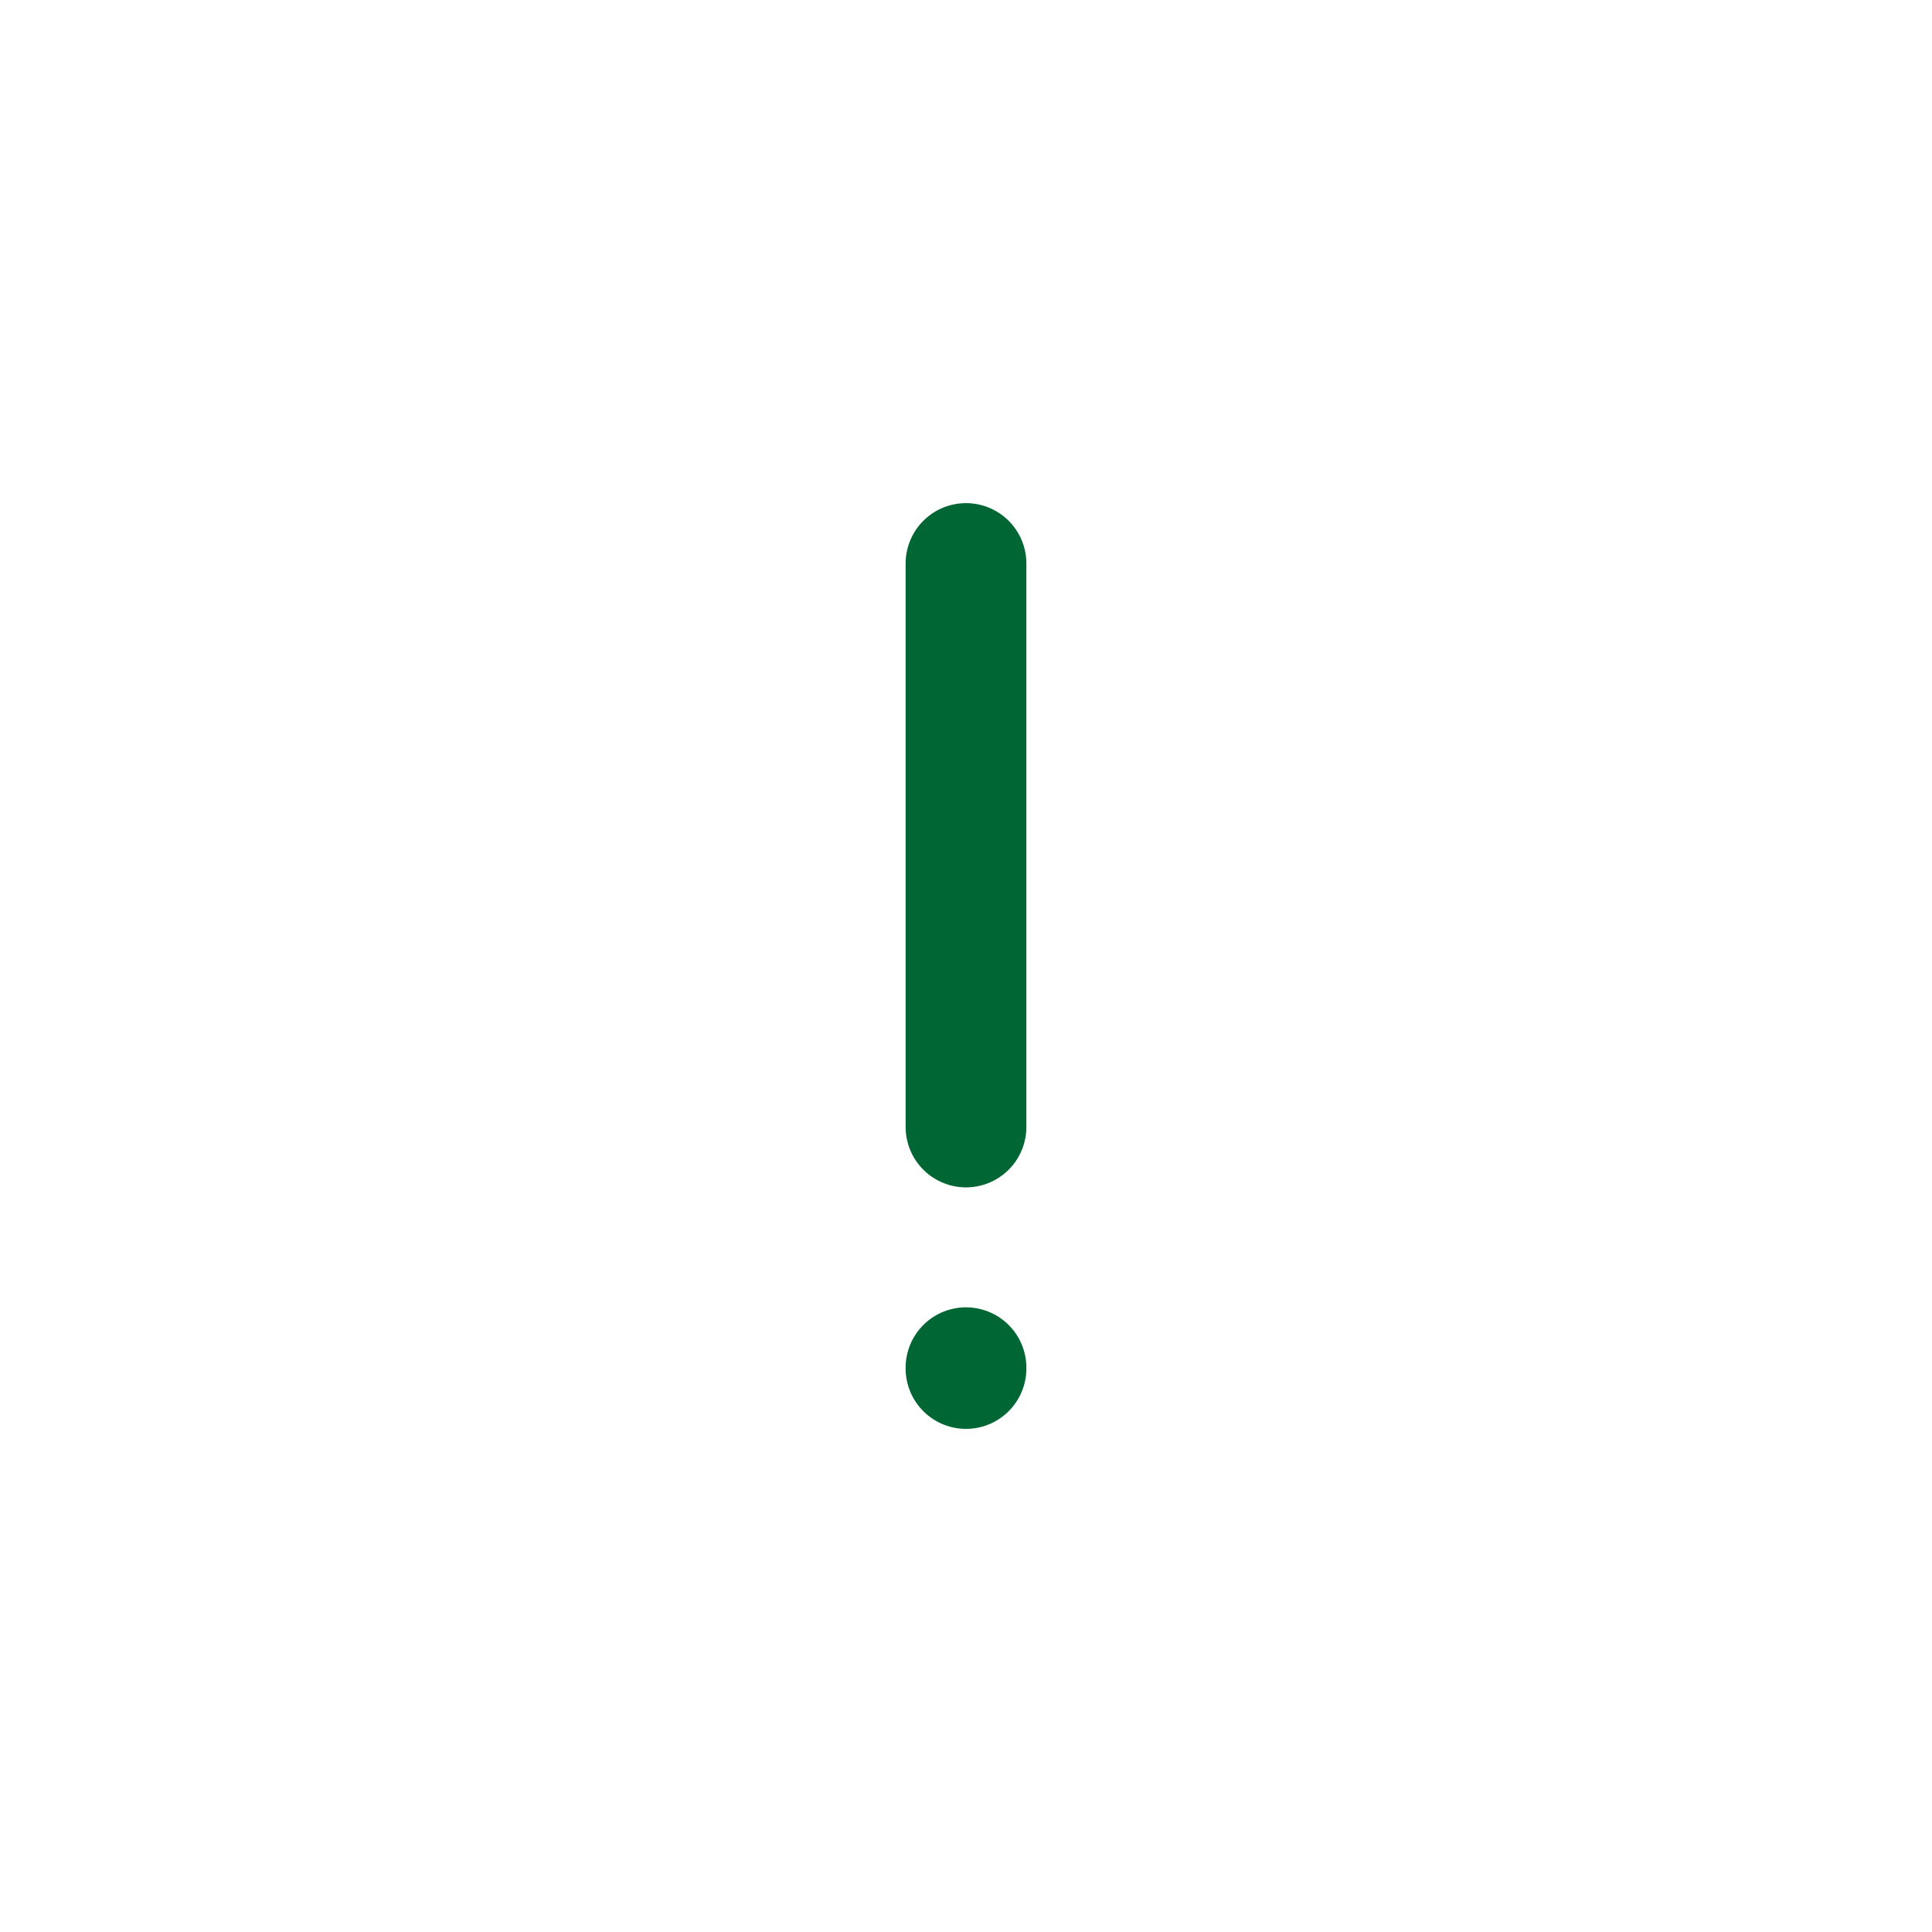
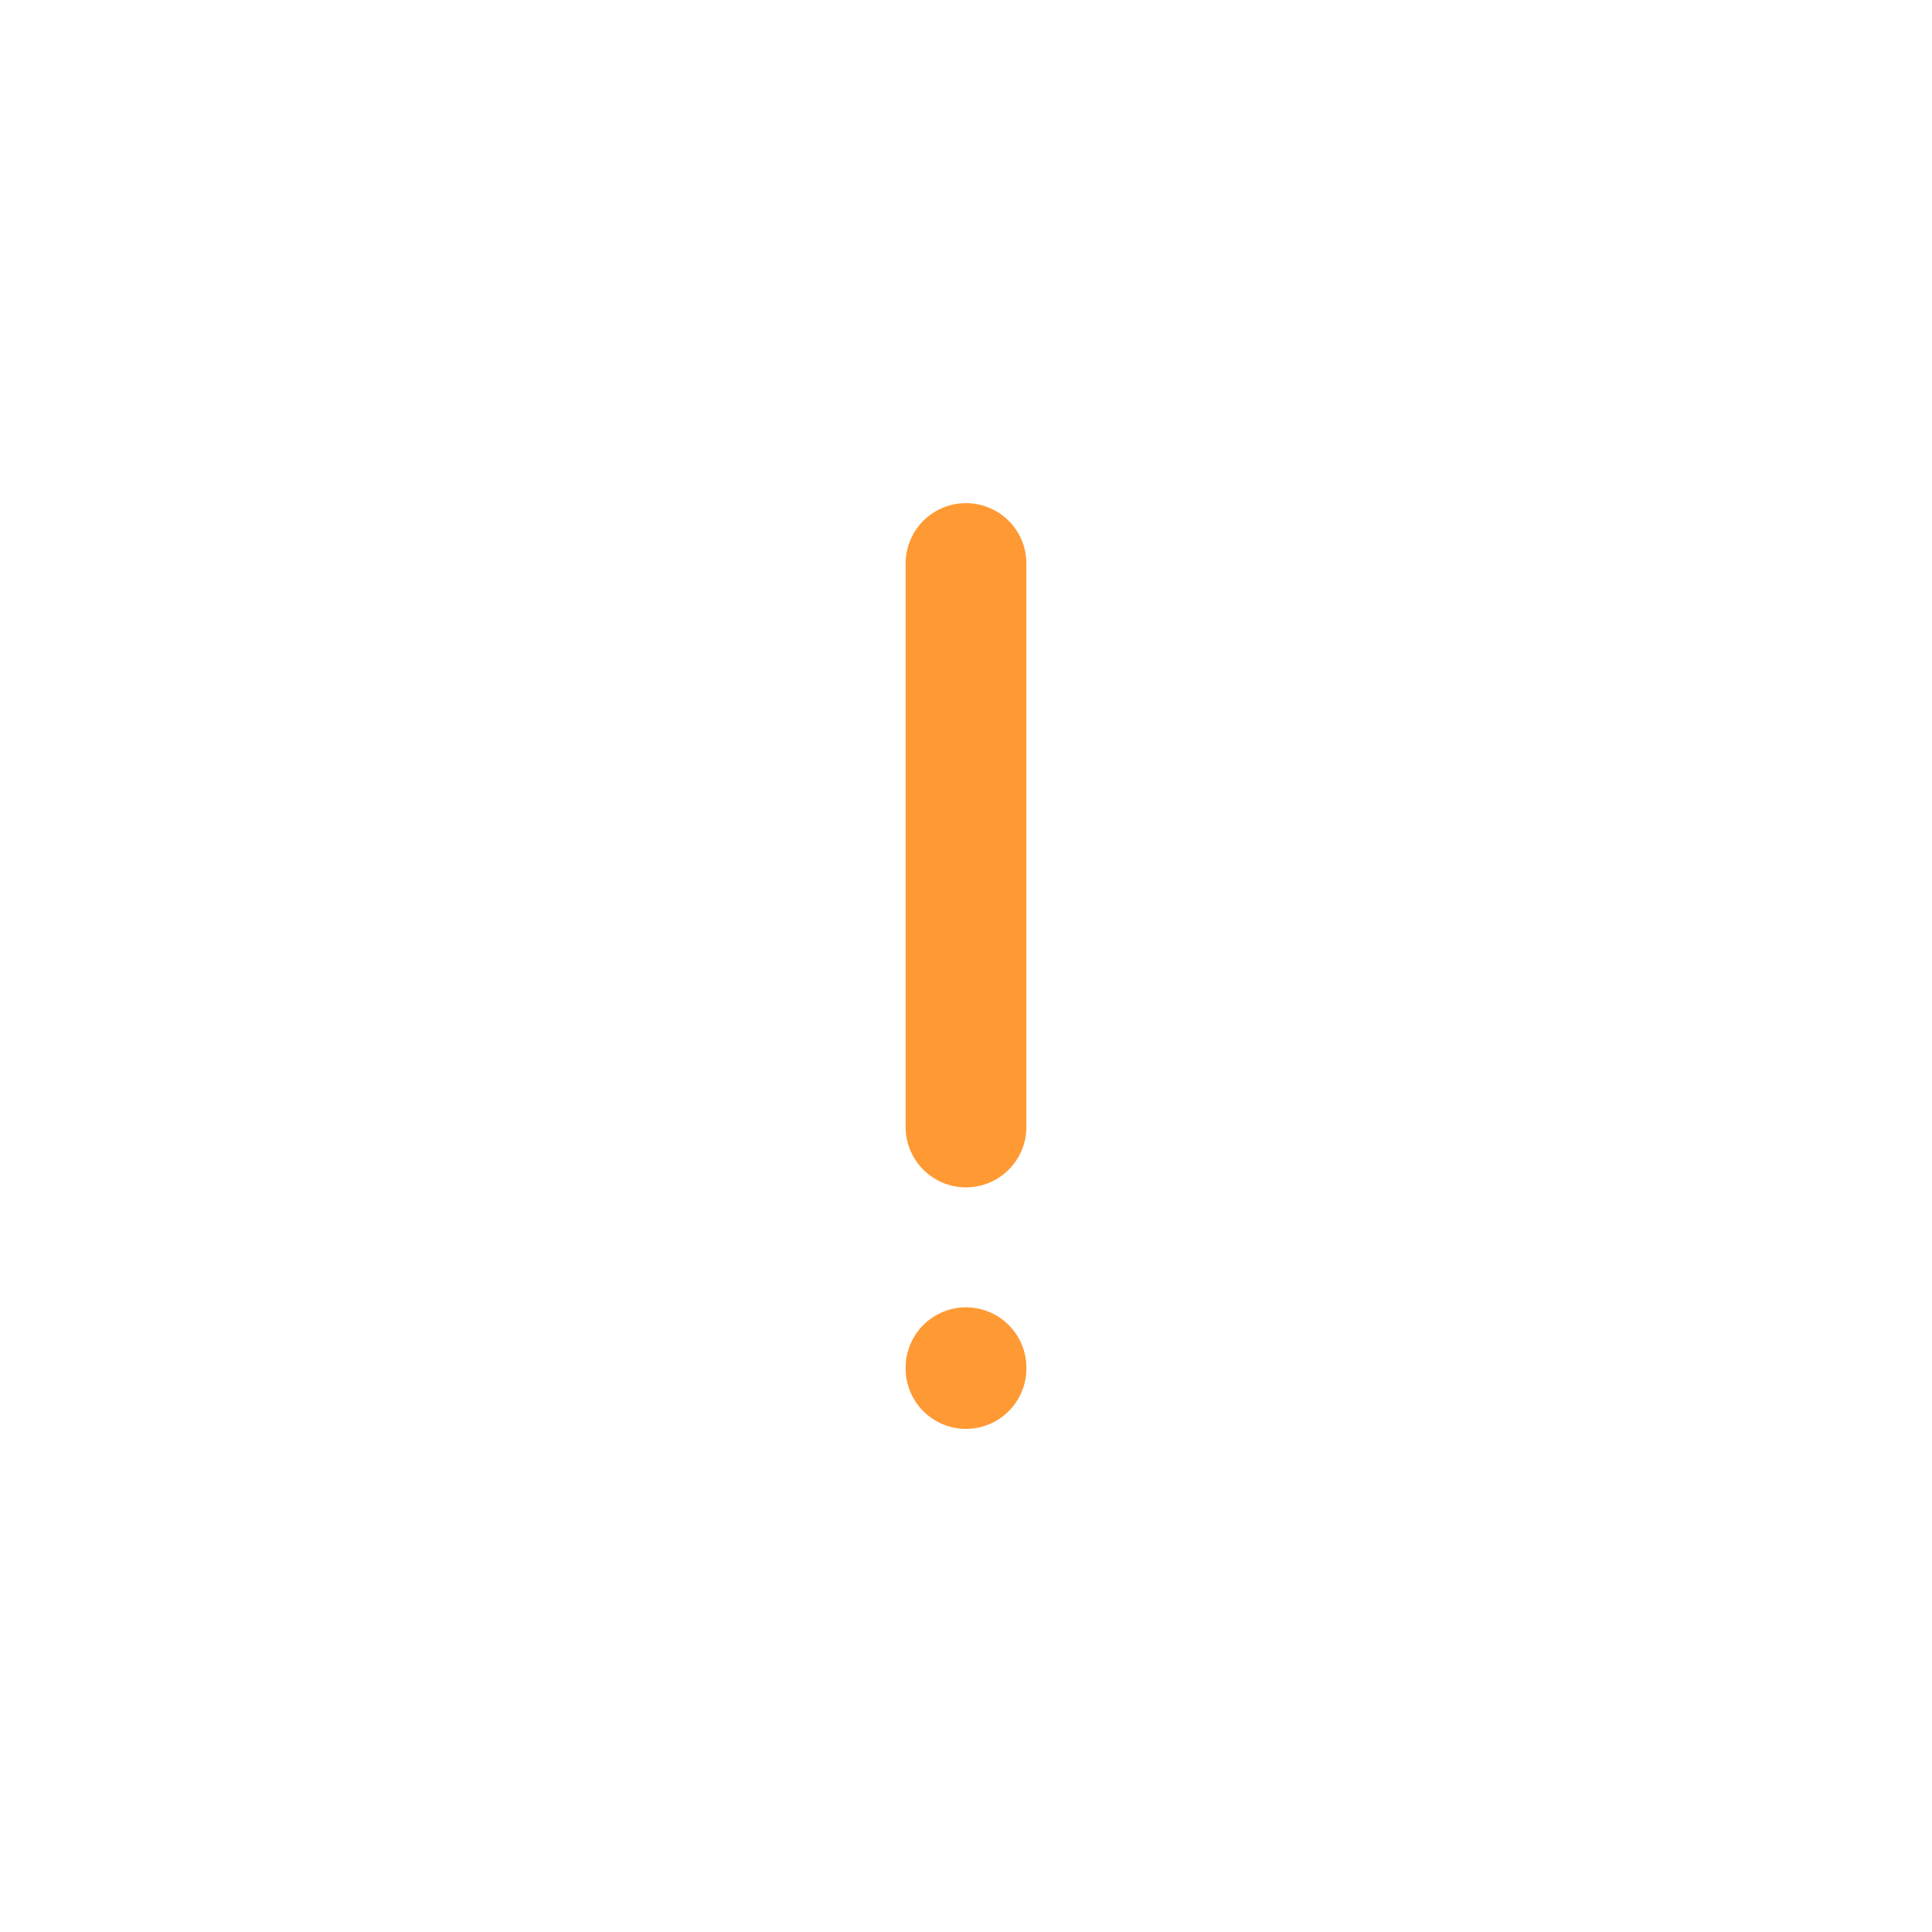
<svg xmlns="http://www.w3.org/2000/svg" width="24px" height="24px" viewBox="0 0 24 24" fill="none">
-   <path d="M12 7V14M12 16.99V17" stroke="#006633" stroke-width="1.5" stroke-linecap="round" stroke-linejoin="round" />
+   <path d="M12 7V14M12 16.99V17" stroke="#FF9933" stroke-width="1.5" stroke-linecap="round" stroke-linejoin="round" />
</svg>
